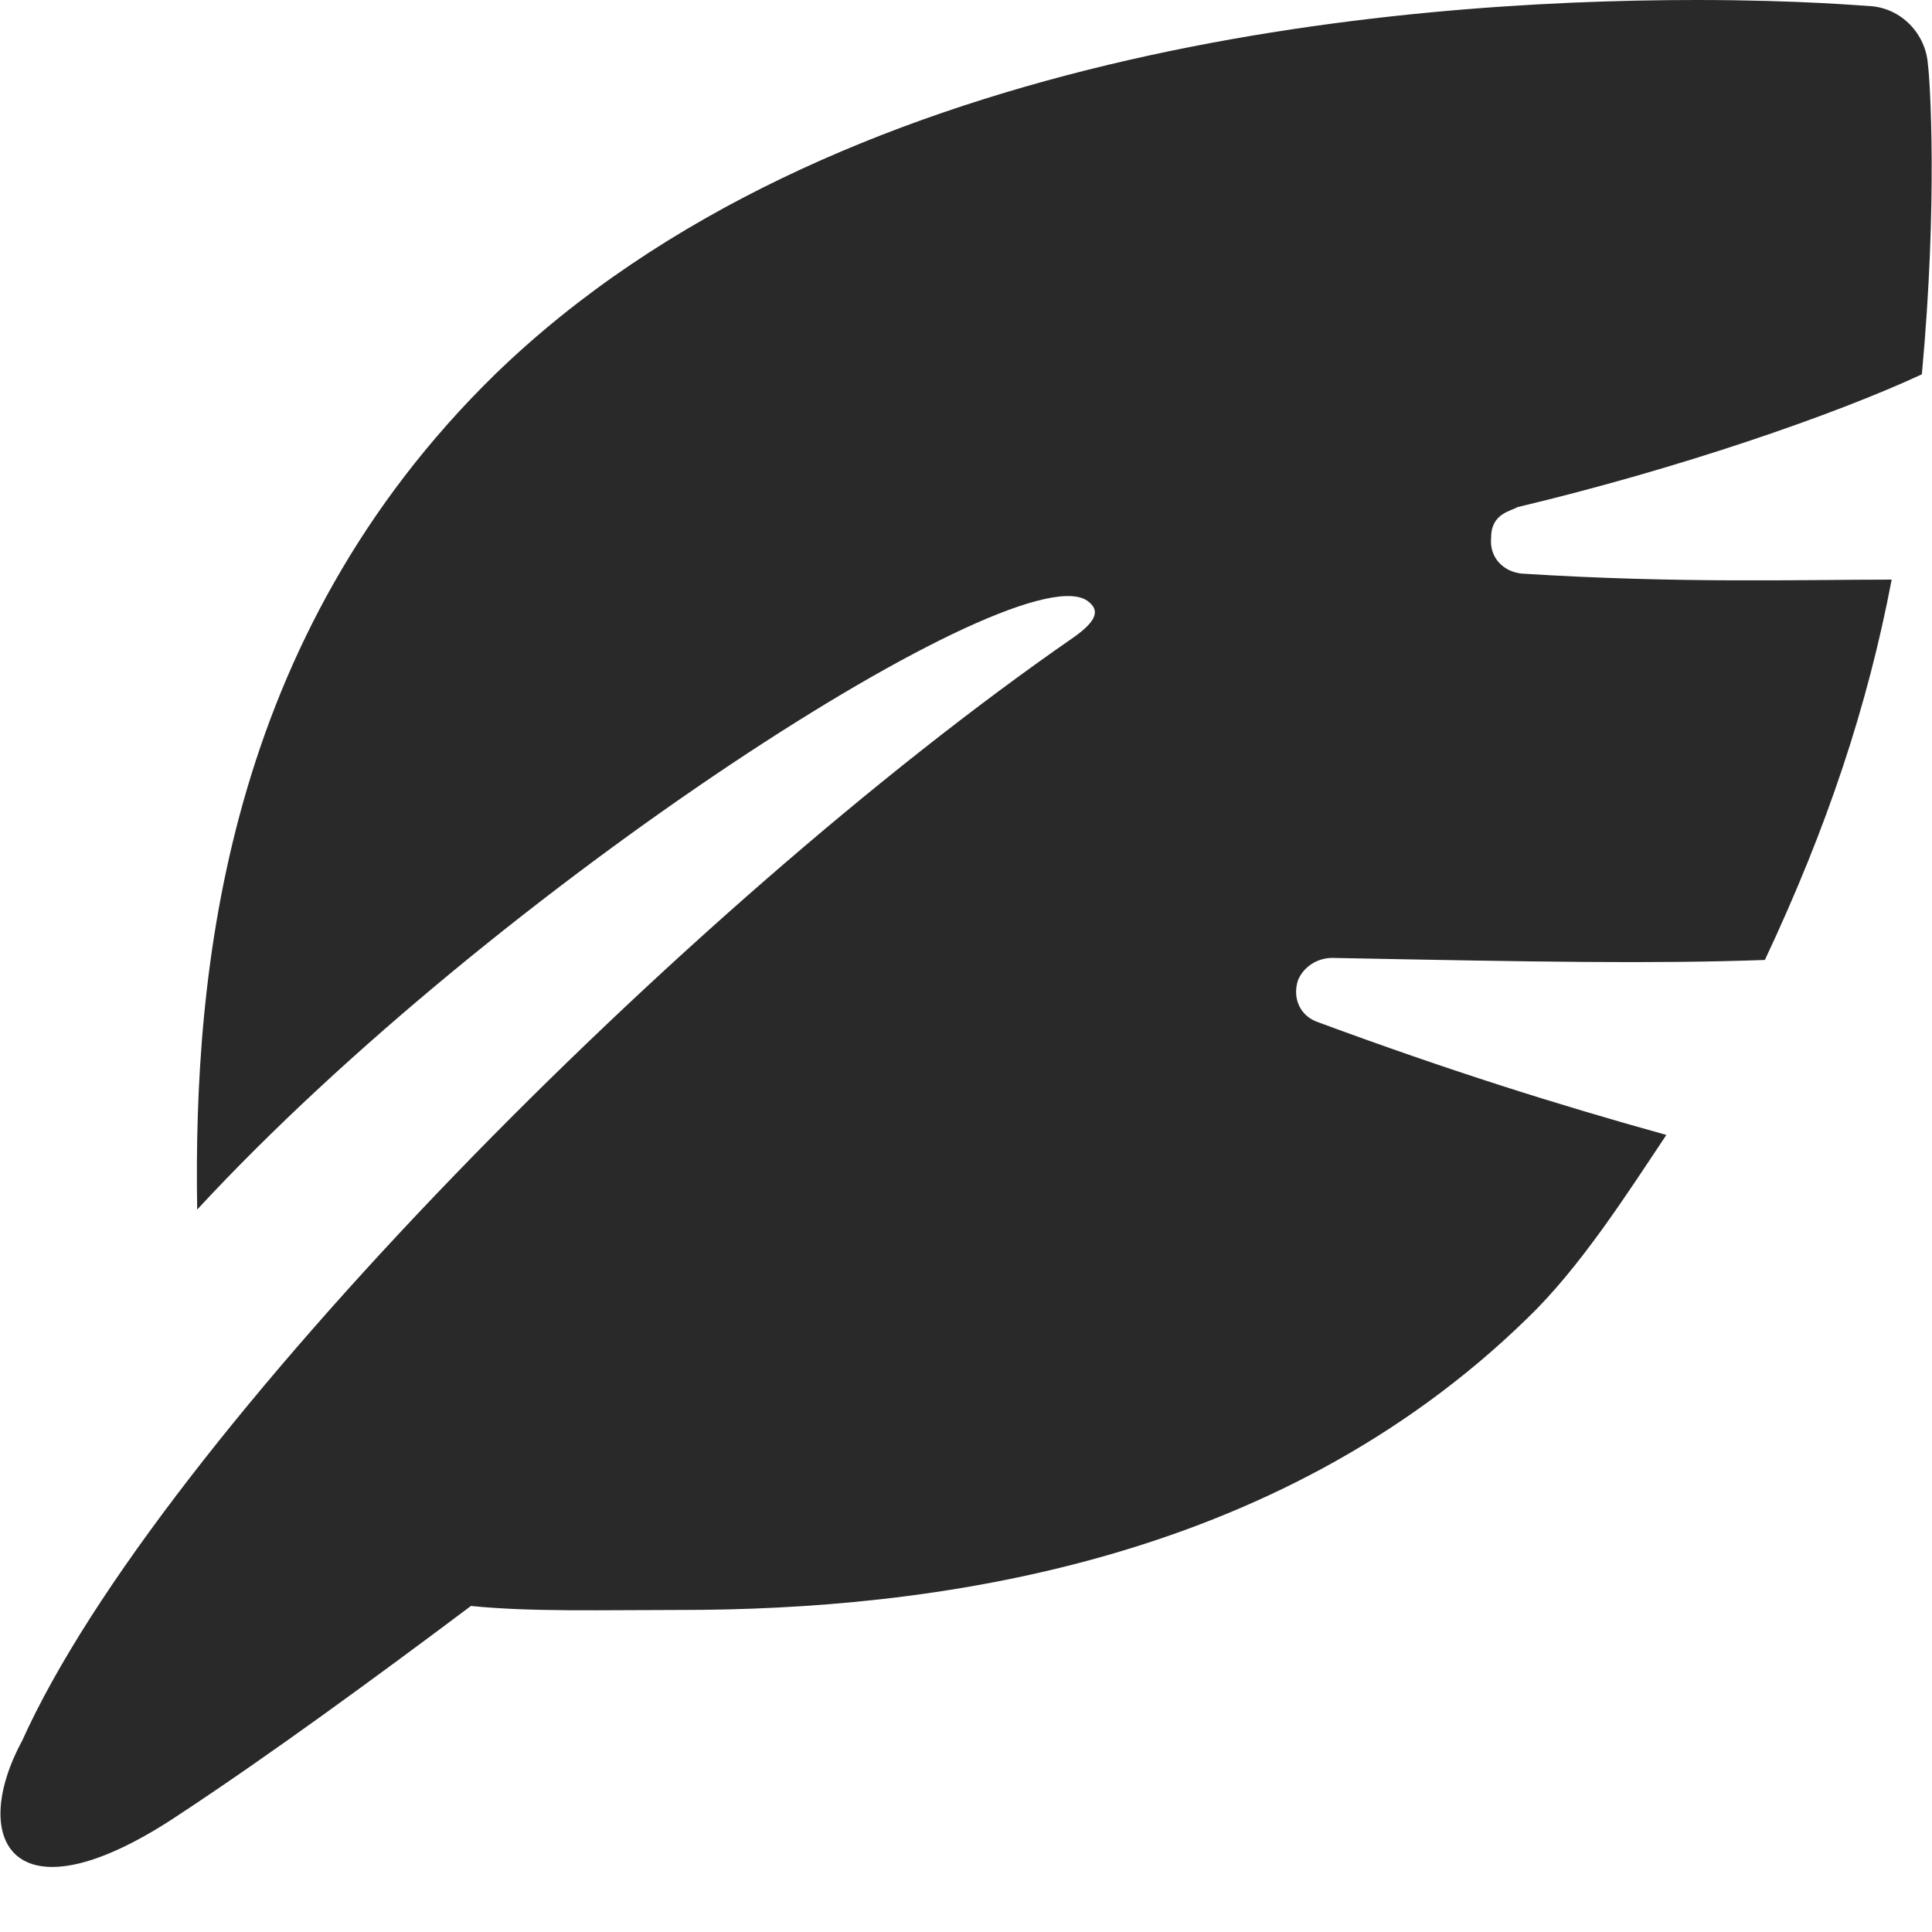
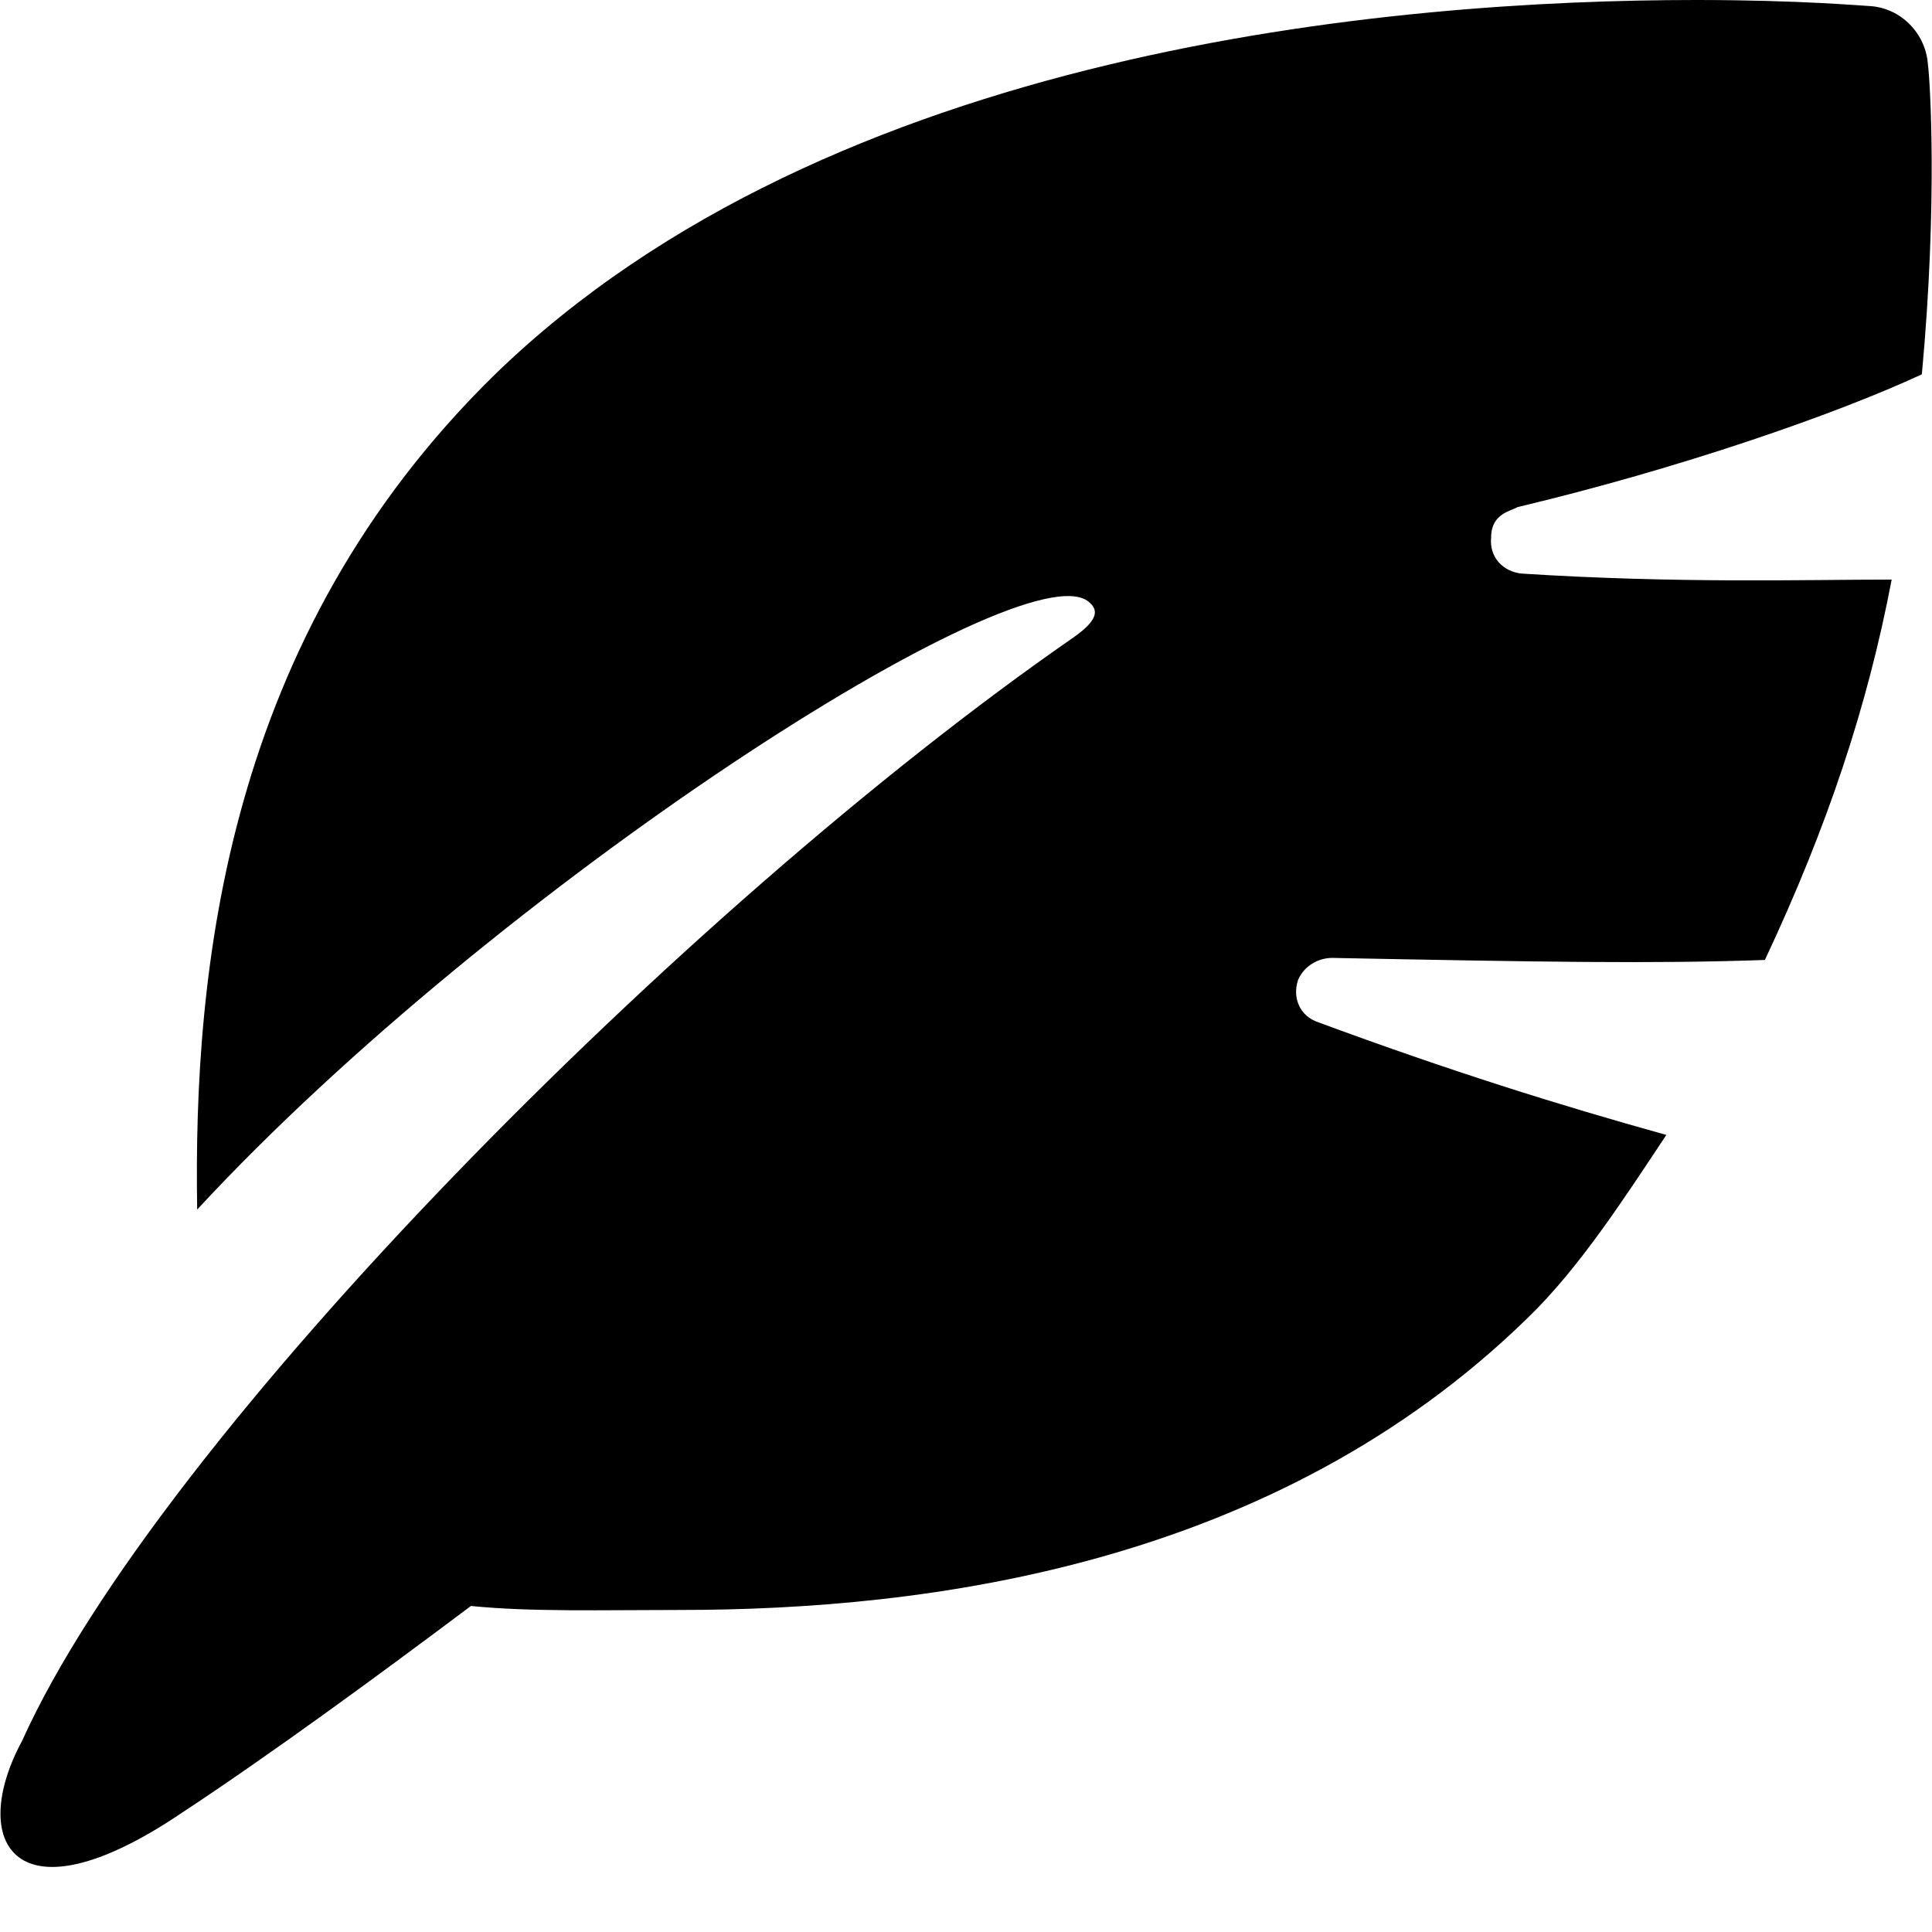
<svg xmlns="http://www.w3.org/2000/svg" width="16" height="16">
-   <path d="M1.5 15.017c.733-.483 1.6-1.117 2.4-1.717.5.05 1.083.033 1.733.033 2.05 0 4.917-.367 7.017-2.417.433-.417.817-1.017 1.15-1.517-.9-.25-1.8-.533-2.883-.933-.15-.05-.217-.2-.167-.35.05-.117.167-.183.283-.183 1.7.033 2.65.05 3.583.017.517-1.1.85-2.1 1.05-3.15-.733 0-1.767.033-3.067-.05-.15-.017-.267-.133-.25-.3 0-.2.167-.217.217-.25 1.333-.317 2.633-.767 3.35-1.1.133-1.433.067-2.45.05-2.567-.017-.25-.217-.467-.483-.483-.033 0-.567-.05-1.433-.05-2.517 0-7.167.4-9.95 3.1-2.233 2.183-2.5 4.933-2.467 6.917 2.467-2.667 6.85-5.483 7.383-5.033.083.067.083.15-.133.3-3.2 2.217-7.567 6.617-8.7 9.133-.45.833-.067 1.533 1.317.6z" fill="#292929" />
+   <path d="M1.5 15.017c.733-.483 1.6-1.117 2.4-1.717.5.05 1.083.033 1.733.033 2.05 0 4.917-.367 7.017-2.417.433-.417.817-1.017 1.15-1.517-.9-.25-1.8-.533-2.883-.933-.15-.05-.217-.2-.167-.35.05-.117.167-.183.283-.183 1.7.033 2.65.05 3.583.017.517-1.1.85-2.1 1.05-3.15-.733 0-1.767.033-3.067-.05-.15-.017-.267-.133-.25-.3 0-.2.167-.217.217-.25 1.333-.317 2.633-.767 3.35-1.1.133-1.433.067-2.45.05-2.567-.017-.25-.217-.467-.483-.483-.033 0-.567-.05-1.433-.05-2.517 0-7.167.4-9.95 3.1-2.233 2.183-2.5 4.933-2.467 6.917 2.467-2.667 6.85-5.483 7.383-5.033.083.067.083.15-.133.3-3.2 2.217-7.567 6.617-8.7 9.133-.45.833-.067 1.533 1.317.6z" />
</svg>
